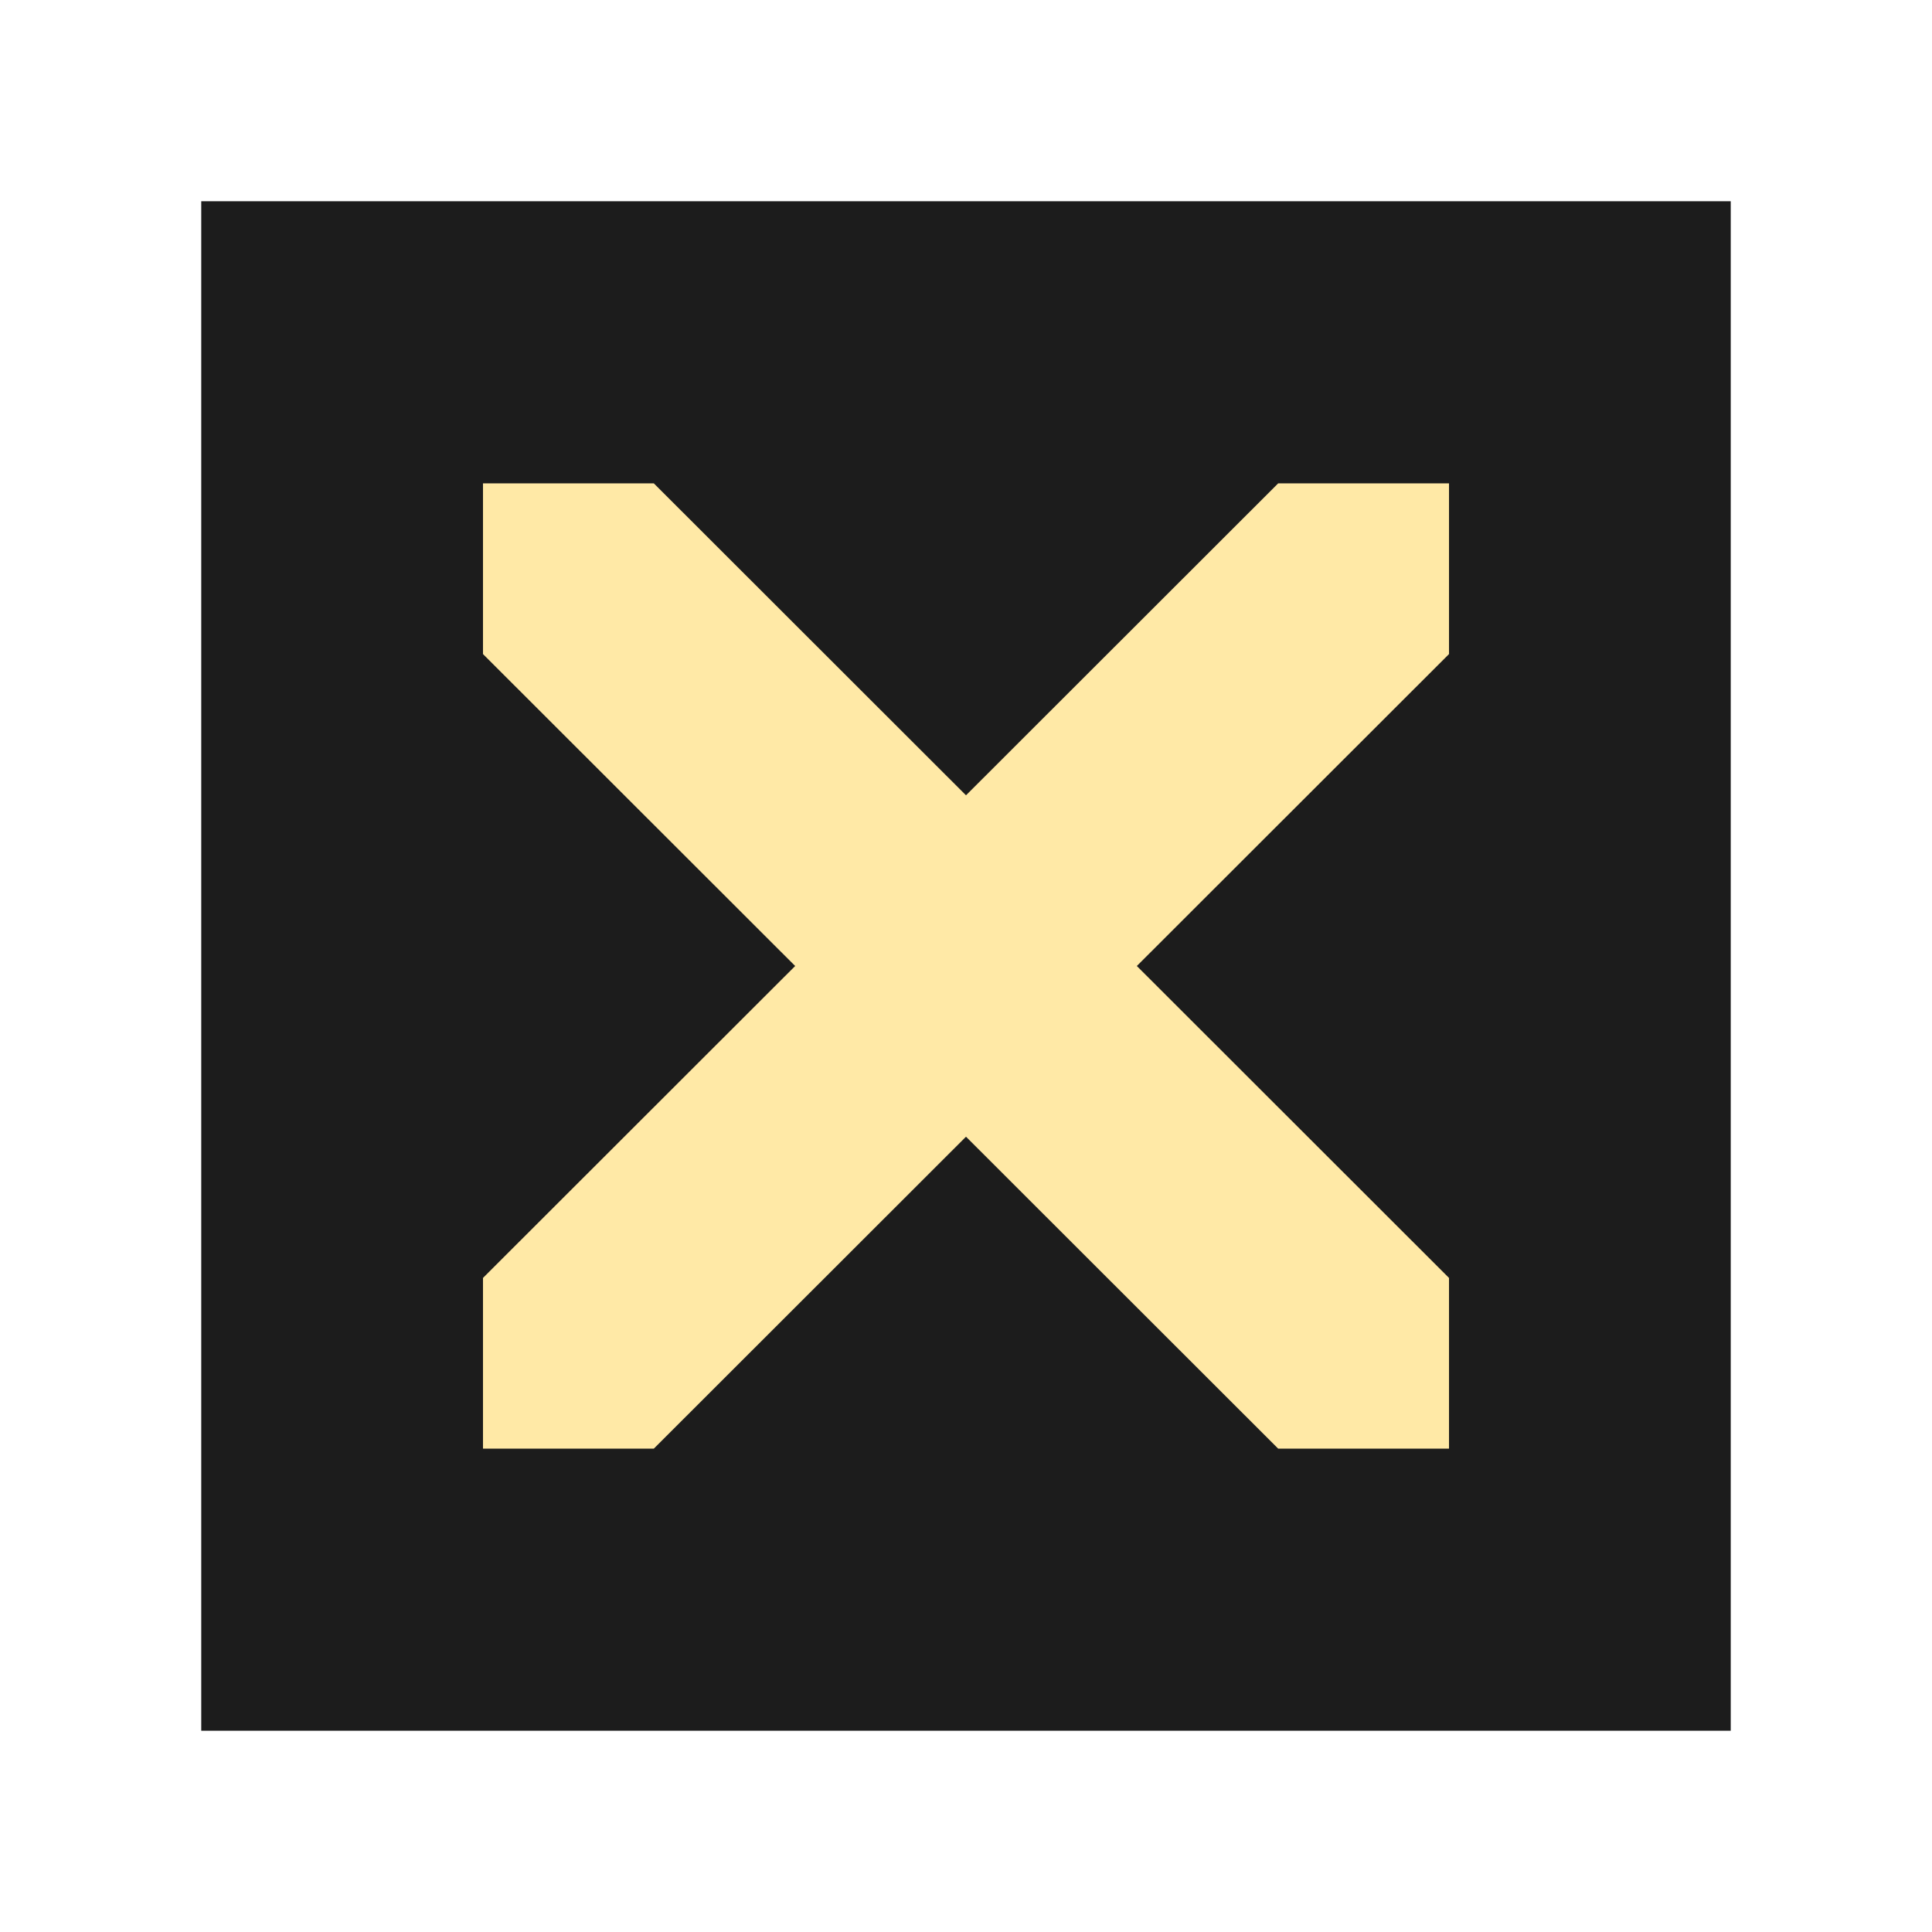
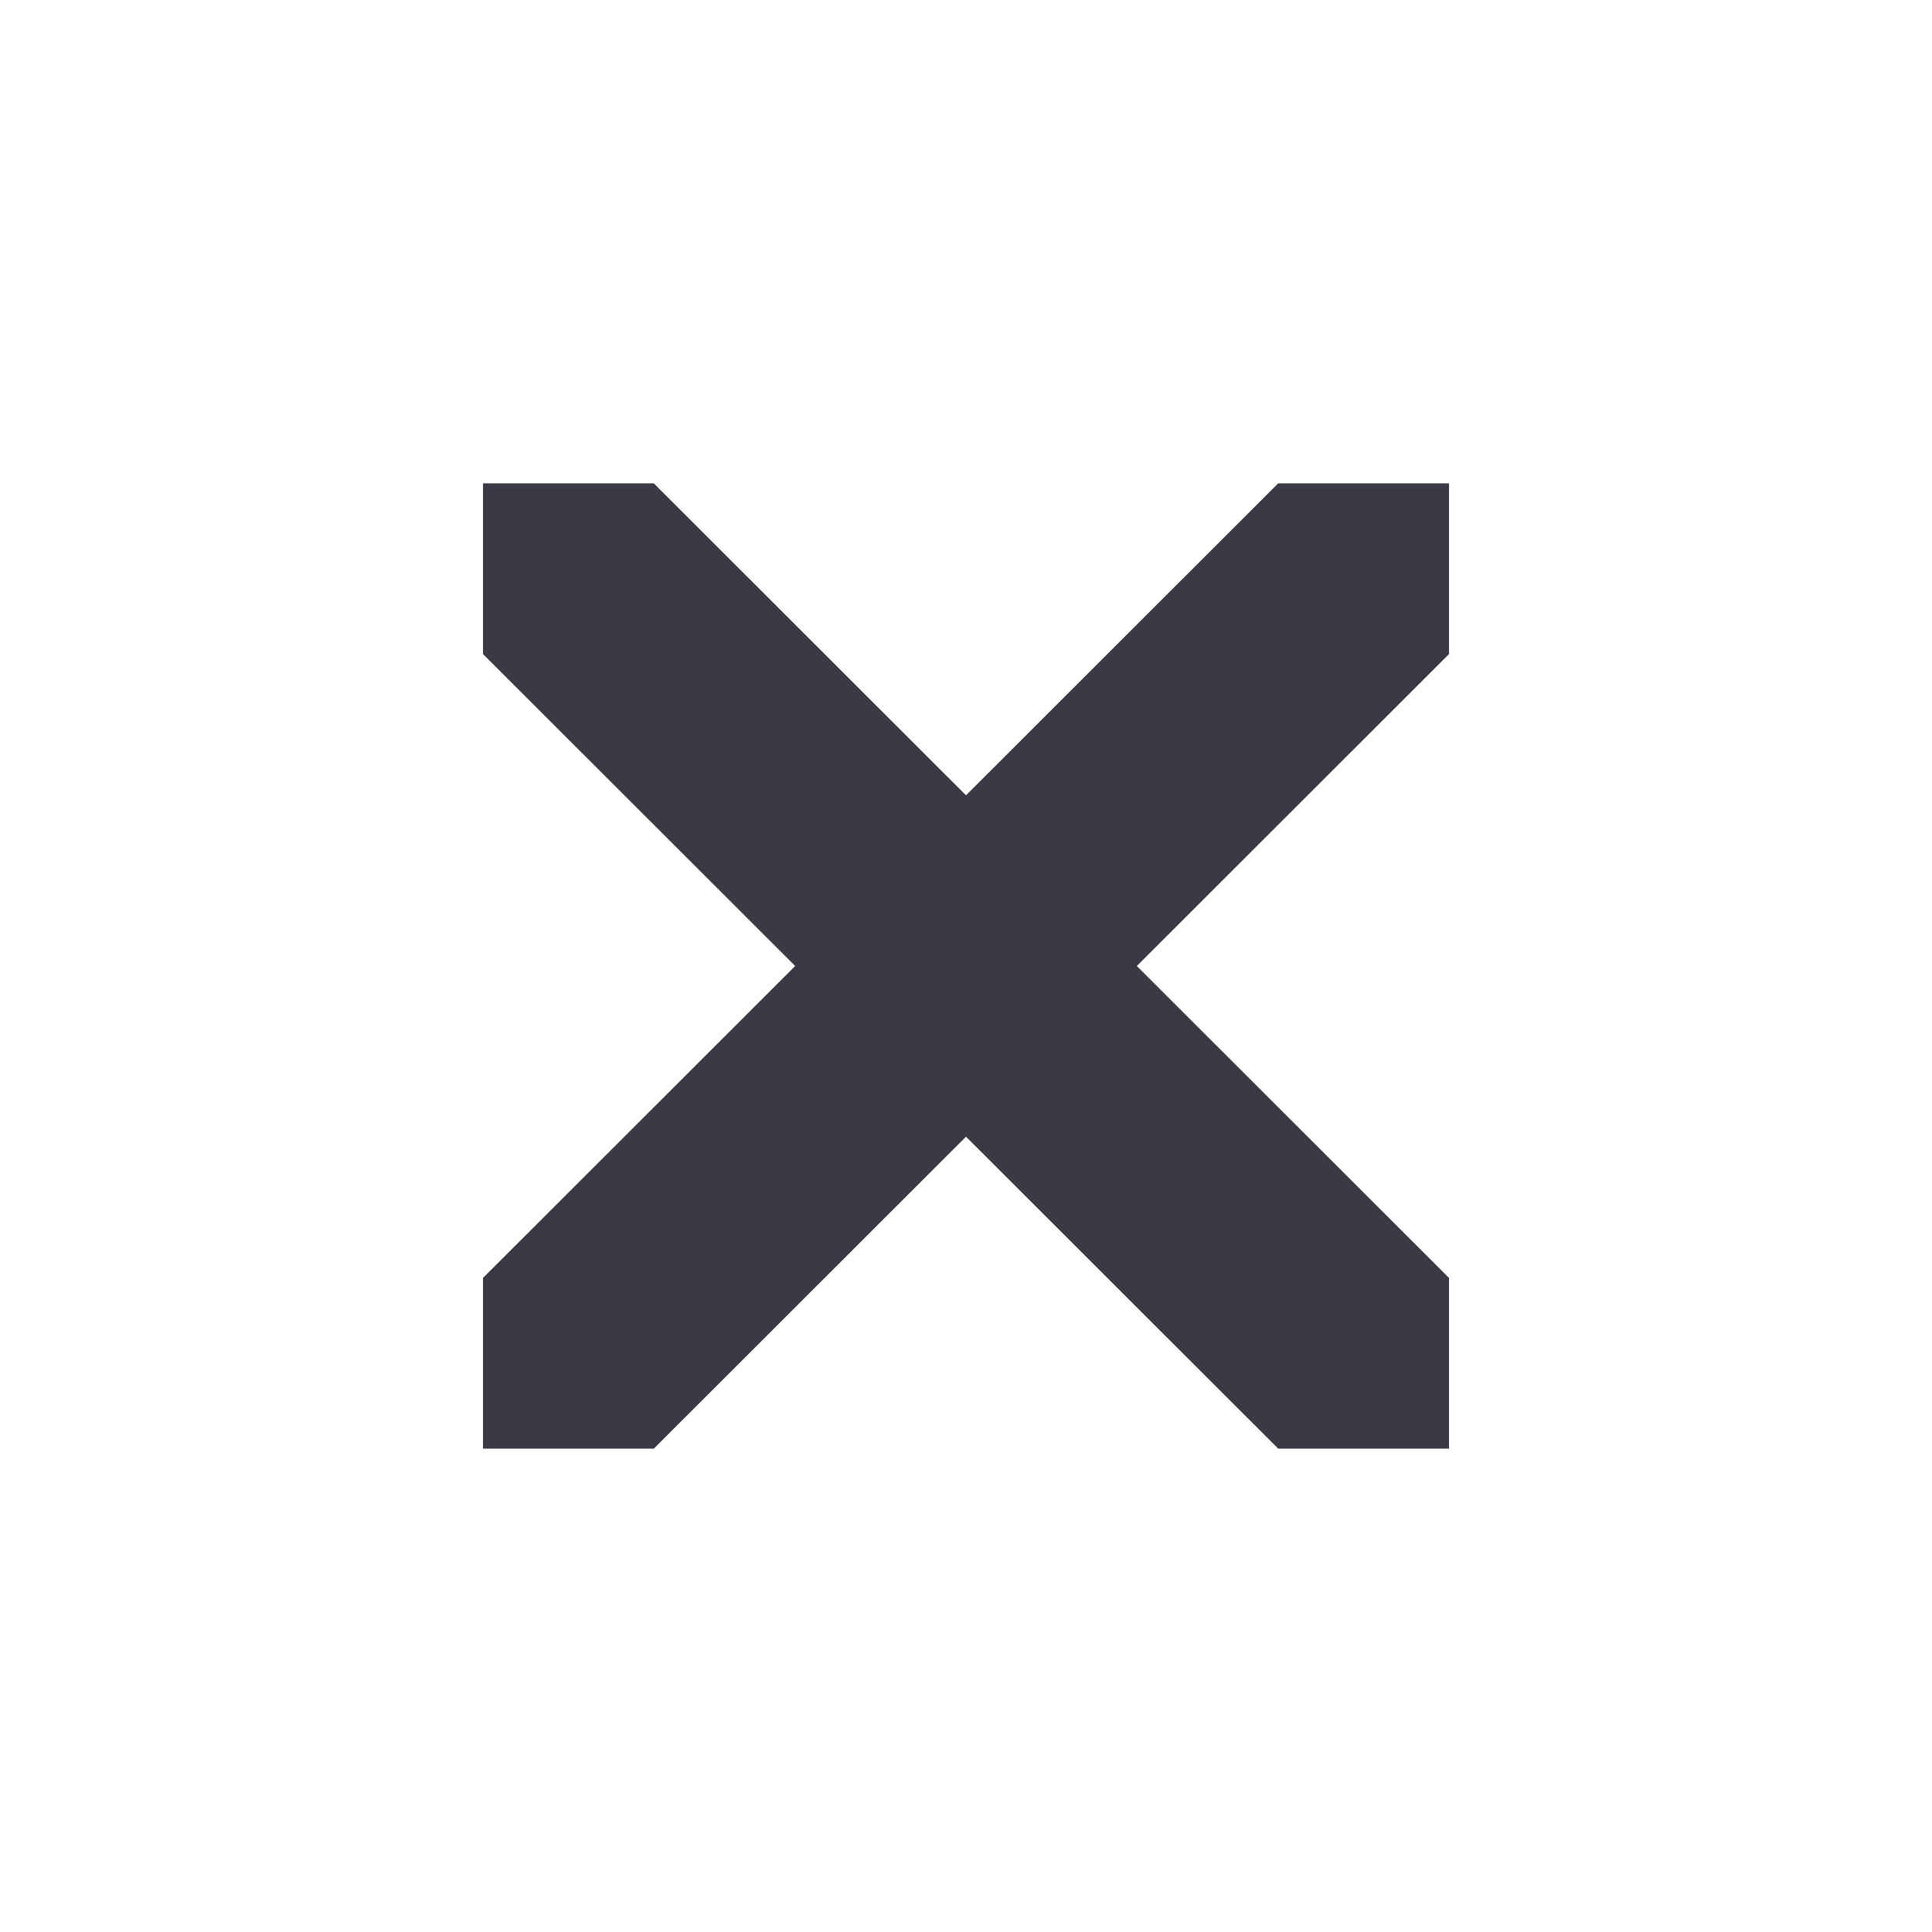
<svg xmlns="http://www.w3.org/2000/svg" width="24" height="24" viewBox="0 0 24 24" version="1.1" id="svg1">
  <defs id="defs1">
    <clipPath clipPathUnits="userSpaceOnUse" id="clipPath4">
      <rect style="fill:#4d4d4d;fill-opacity:1;stroke:none;stroke-width:4;stroke-linecap:butt;stroke-linejoin:miter;stroke-miterlimit:13.1;stroke-dasharray:none" id="rect4" width="21.484" height="21.484" x="13.258" y="13.258" />
    </clipPath>
  </defs>
  <g id="layer1" transform="matrix(0.614368,0,0,0.6138914,1.255167,1.266606)" style="stroke-width:1.628">
-     <rect style="fill:#1c1c1c;fill-opacity:1;stroke:none;stroke-width:4.885;stroke-linejoin:round;stroke-miterlimit:13.1;stroke-dasharray:none" id="rect1" width="30.926" height="30.95" x="2.026" y="2.009" />
+     <rect style="fill:#fff5d6;fill-opacity:0;stroke:none;stroke-width:4.885;stroke-linejoin:round;stroke-miterlimit:13.1;stroke-dasharray:none" id="rect1" width="30.926" height="30.95" x="2.026" y="2.009" />
    <g id="g4" clip-path="url(#clipPath4)" style="stroke-width:5.373;stroke-dasharray:none" transform="matrix(0.9091718,0,0,0.9091718,-4.330879,-4.335934)">
-       <path style="fill:#4d4d4d;fill-opacity:1;stroke:#ffe9a6;stroke-width:5.373;stroke-linecap:butt;stroke-linejoin:miter;stroke-miterlimit:13.1;stroke-dasharray:none" d="M 12.585,35.415 35.415,12.585" id="path3" />
-       <path style="display:inline;fill:#4d4d4d;fill-opacity:1;stroke:#ffe9a6;stroke-width:5.373;stroke-linecap:butt;stroke-linejoin:miter;stroke-miterlimit:13.1;stroke-dasharray:none" d="M 35.415,35.415 12.585,12.585" id="path3-8" />
+       <path style="fill:#4d4d4d;fill-opacity:1;stroke:#3d3846;stroke-width:5.373;stroke-linecap:butt;stroke-linejoin:miter;stroke-miterlimit:13.1;stroke-dasharray:none" d="M 12.585,35.415 35.415,12.585" id="path3" />
+       <path style="display:inline;fill:#4d4d4d;fill-opacity:1;stroke:#3d3846;stroke-width:5.373;stroke-linecap:butt;stroke-linejoin:miter;stroke-miterlimit:13.1;stroke-dasharray:none" d="M 35.415,35.415 12.585,12.585" id="path3-8" />
    </g>
  </g>
</svg>
